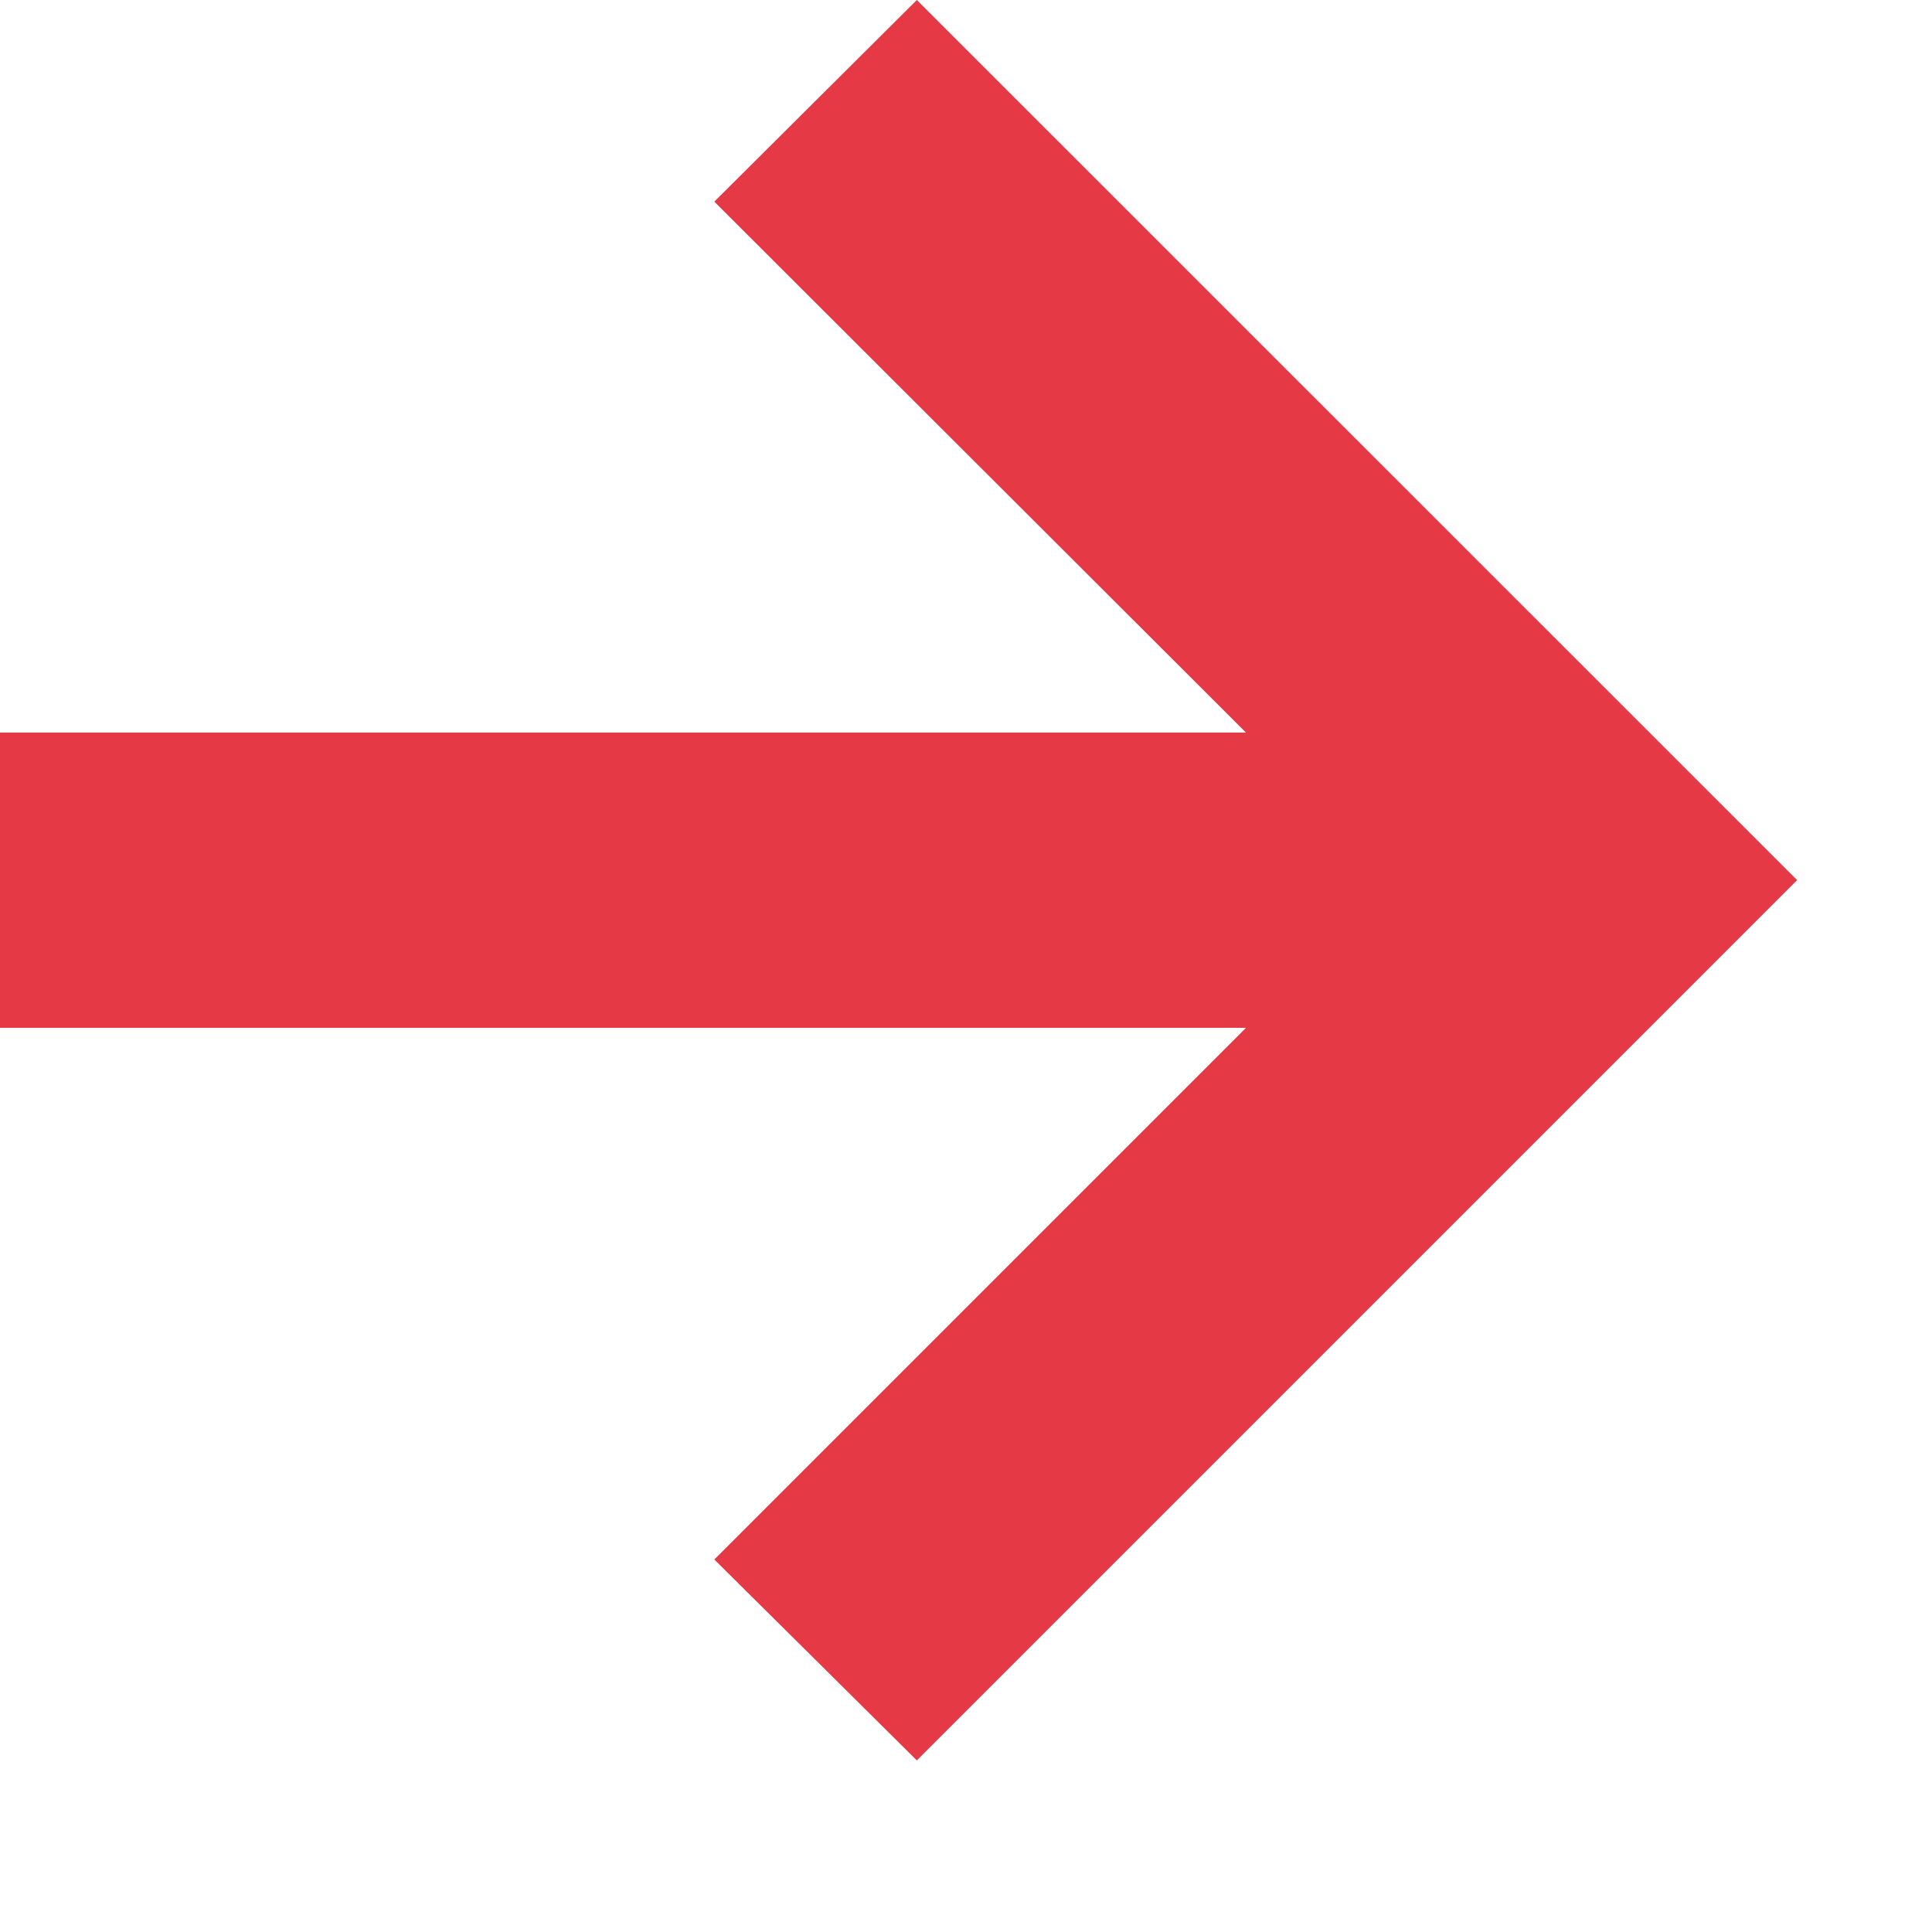
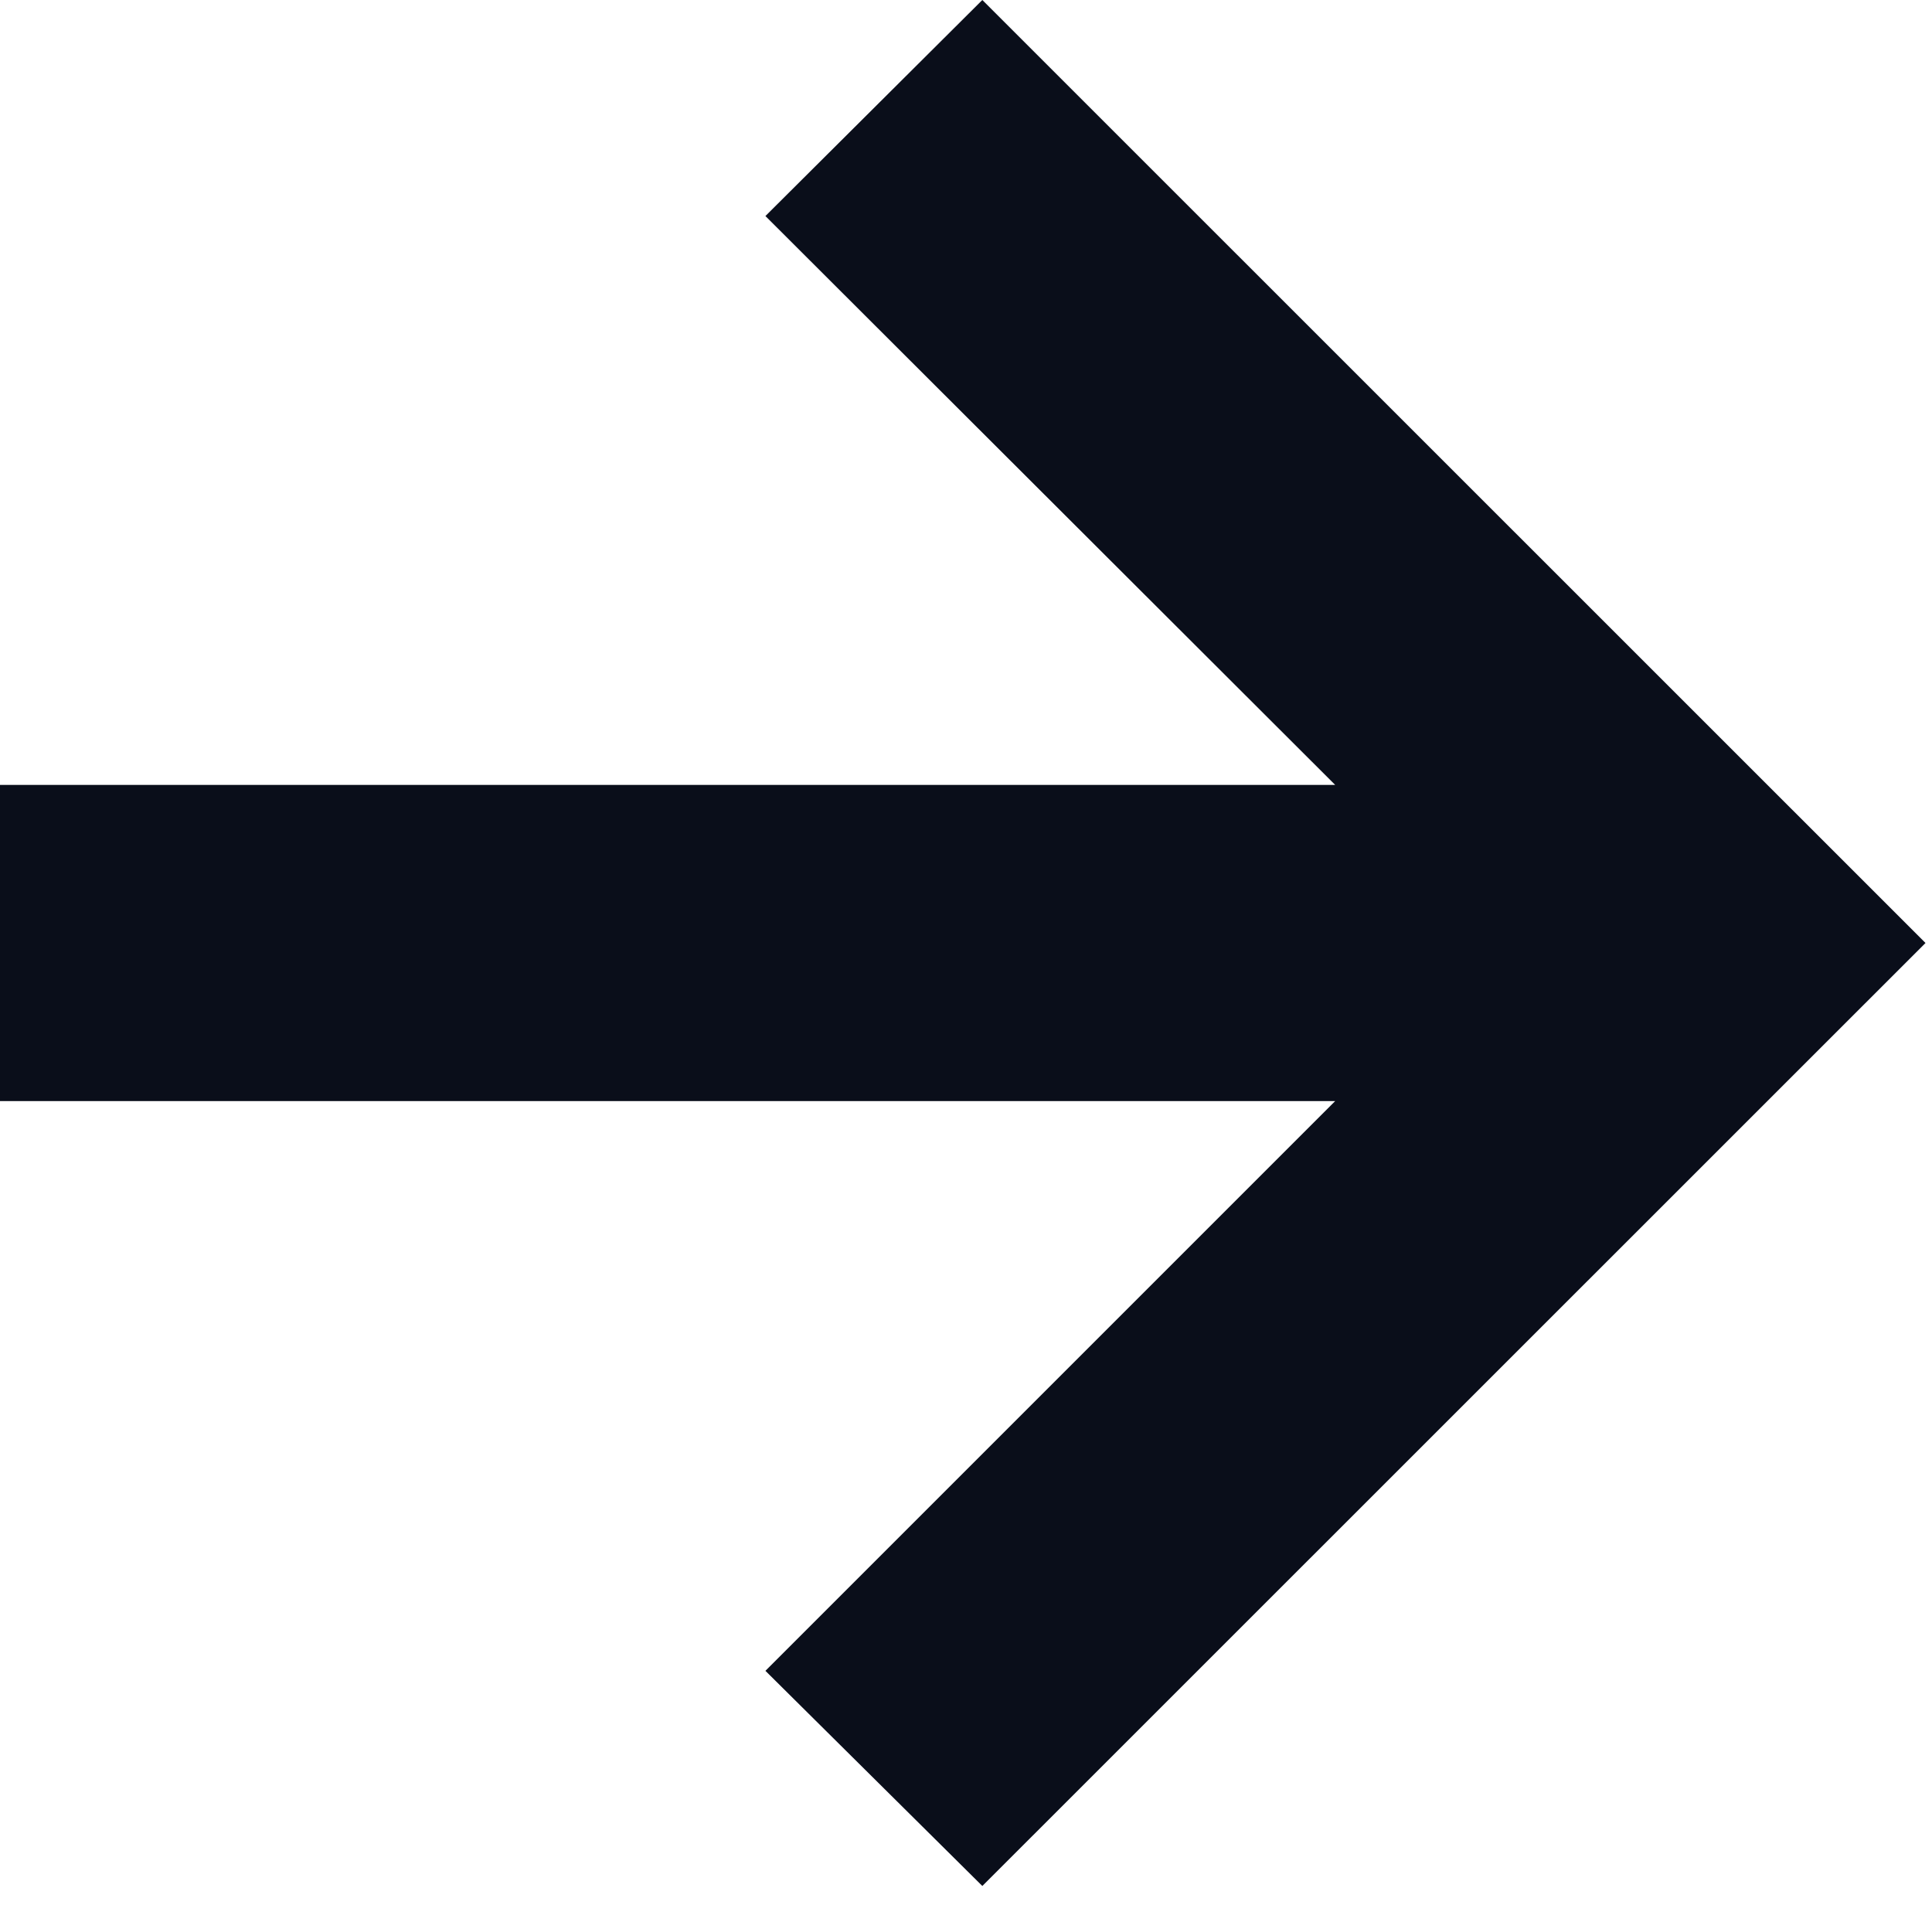
<svg xmlns="http://www.w3.org/2000/svg" width="11" height="11" viewBox="0 0 11 11" fill="none">
-   <path d="M5.22 10.023L4.067 8.879L7.094 5.852H0V4.171H7.094L4.067 1.148L5.22 2.6226e-06L10.232 5.011L5.22 10.023Z" fill="#E63946" />
+   <path d="M5.593 10.738L4.358 9.513L7.602 6.269H0V4.469H7.602L4.358 1.23L5.593 -0L10.963 5.369L5.593 10.738Z" fill="#0A0E1A" />
</svg>
